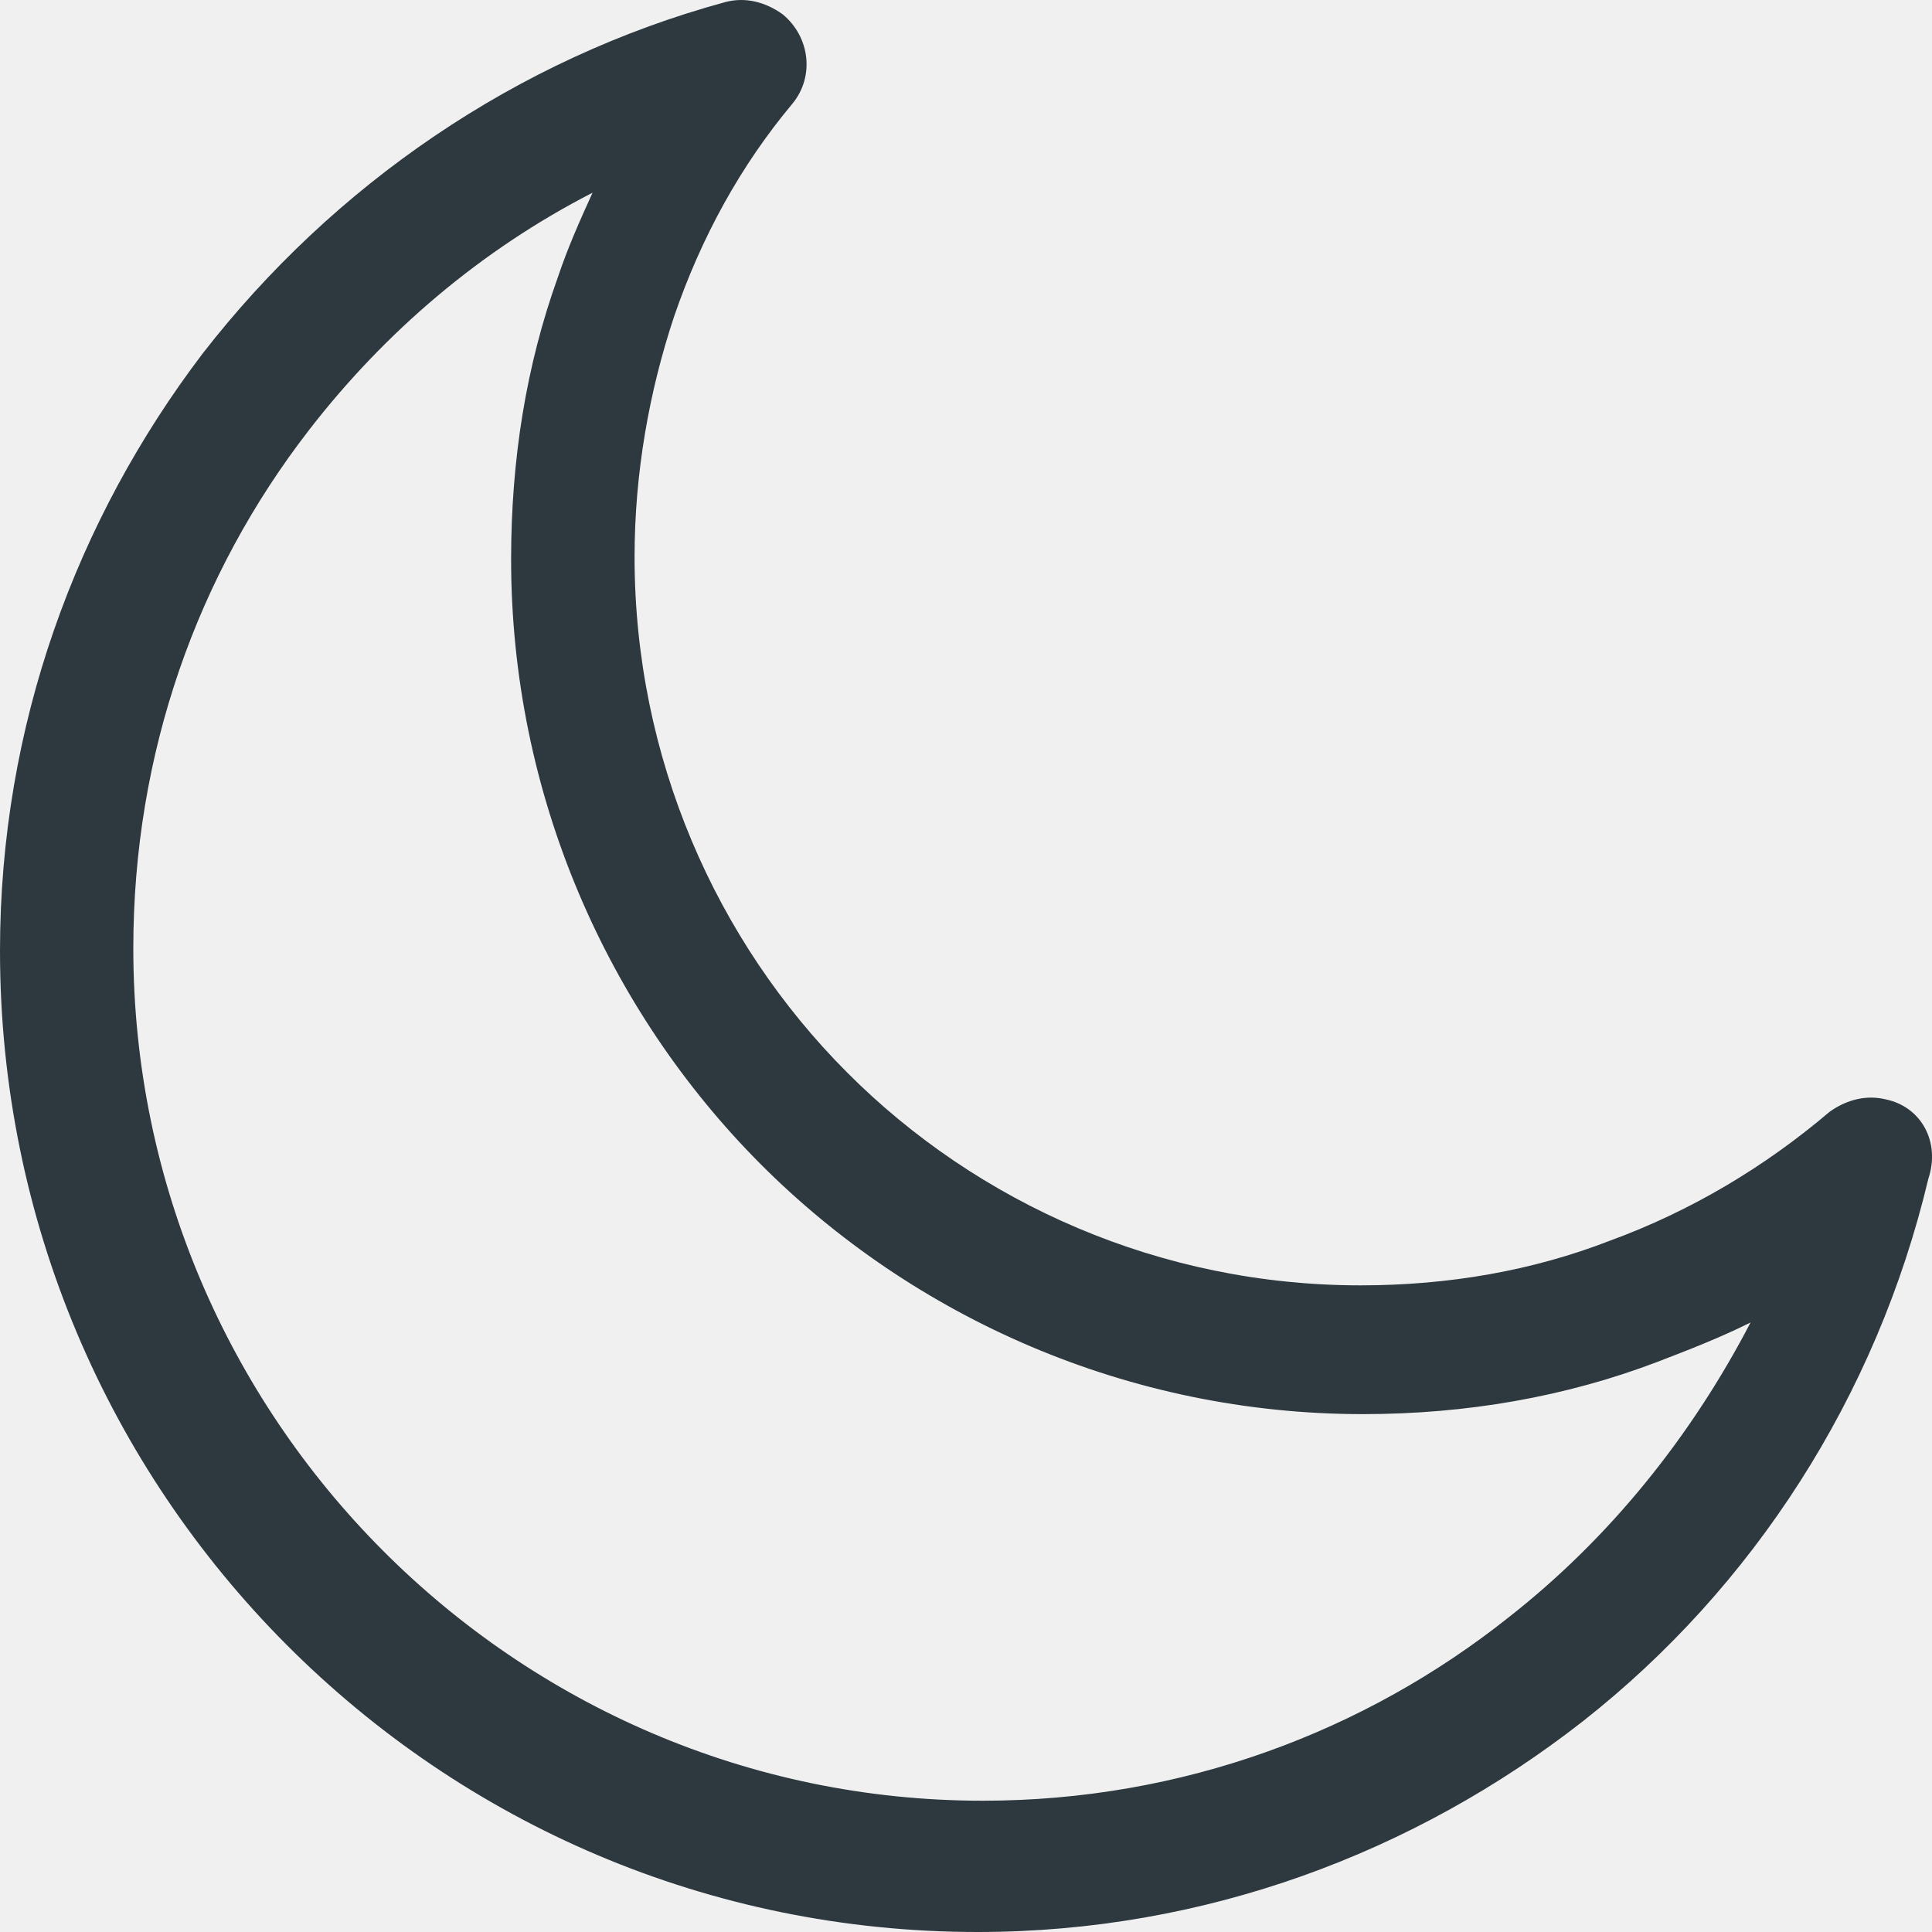
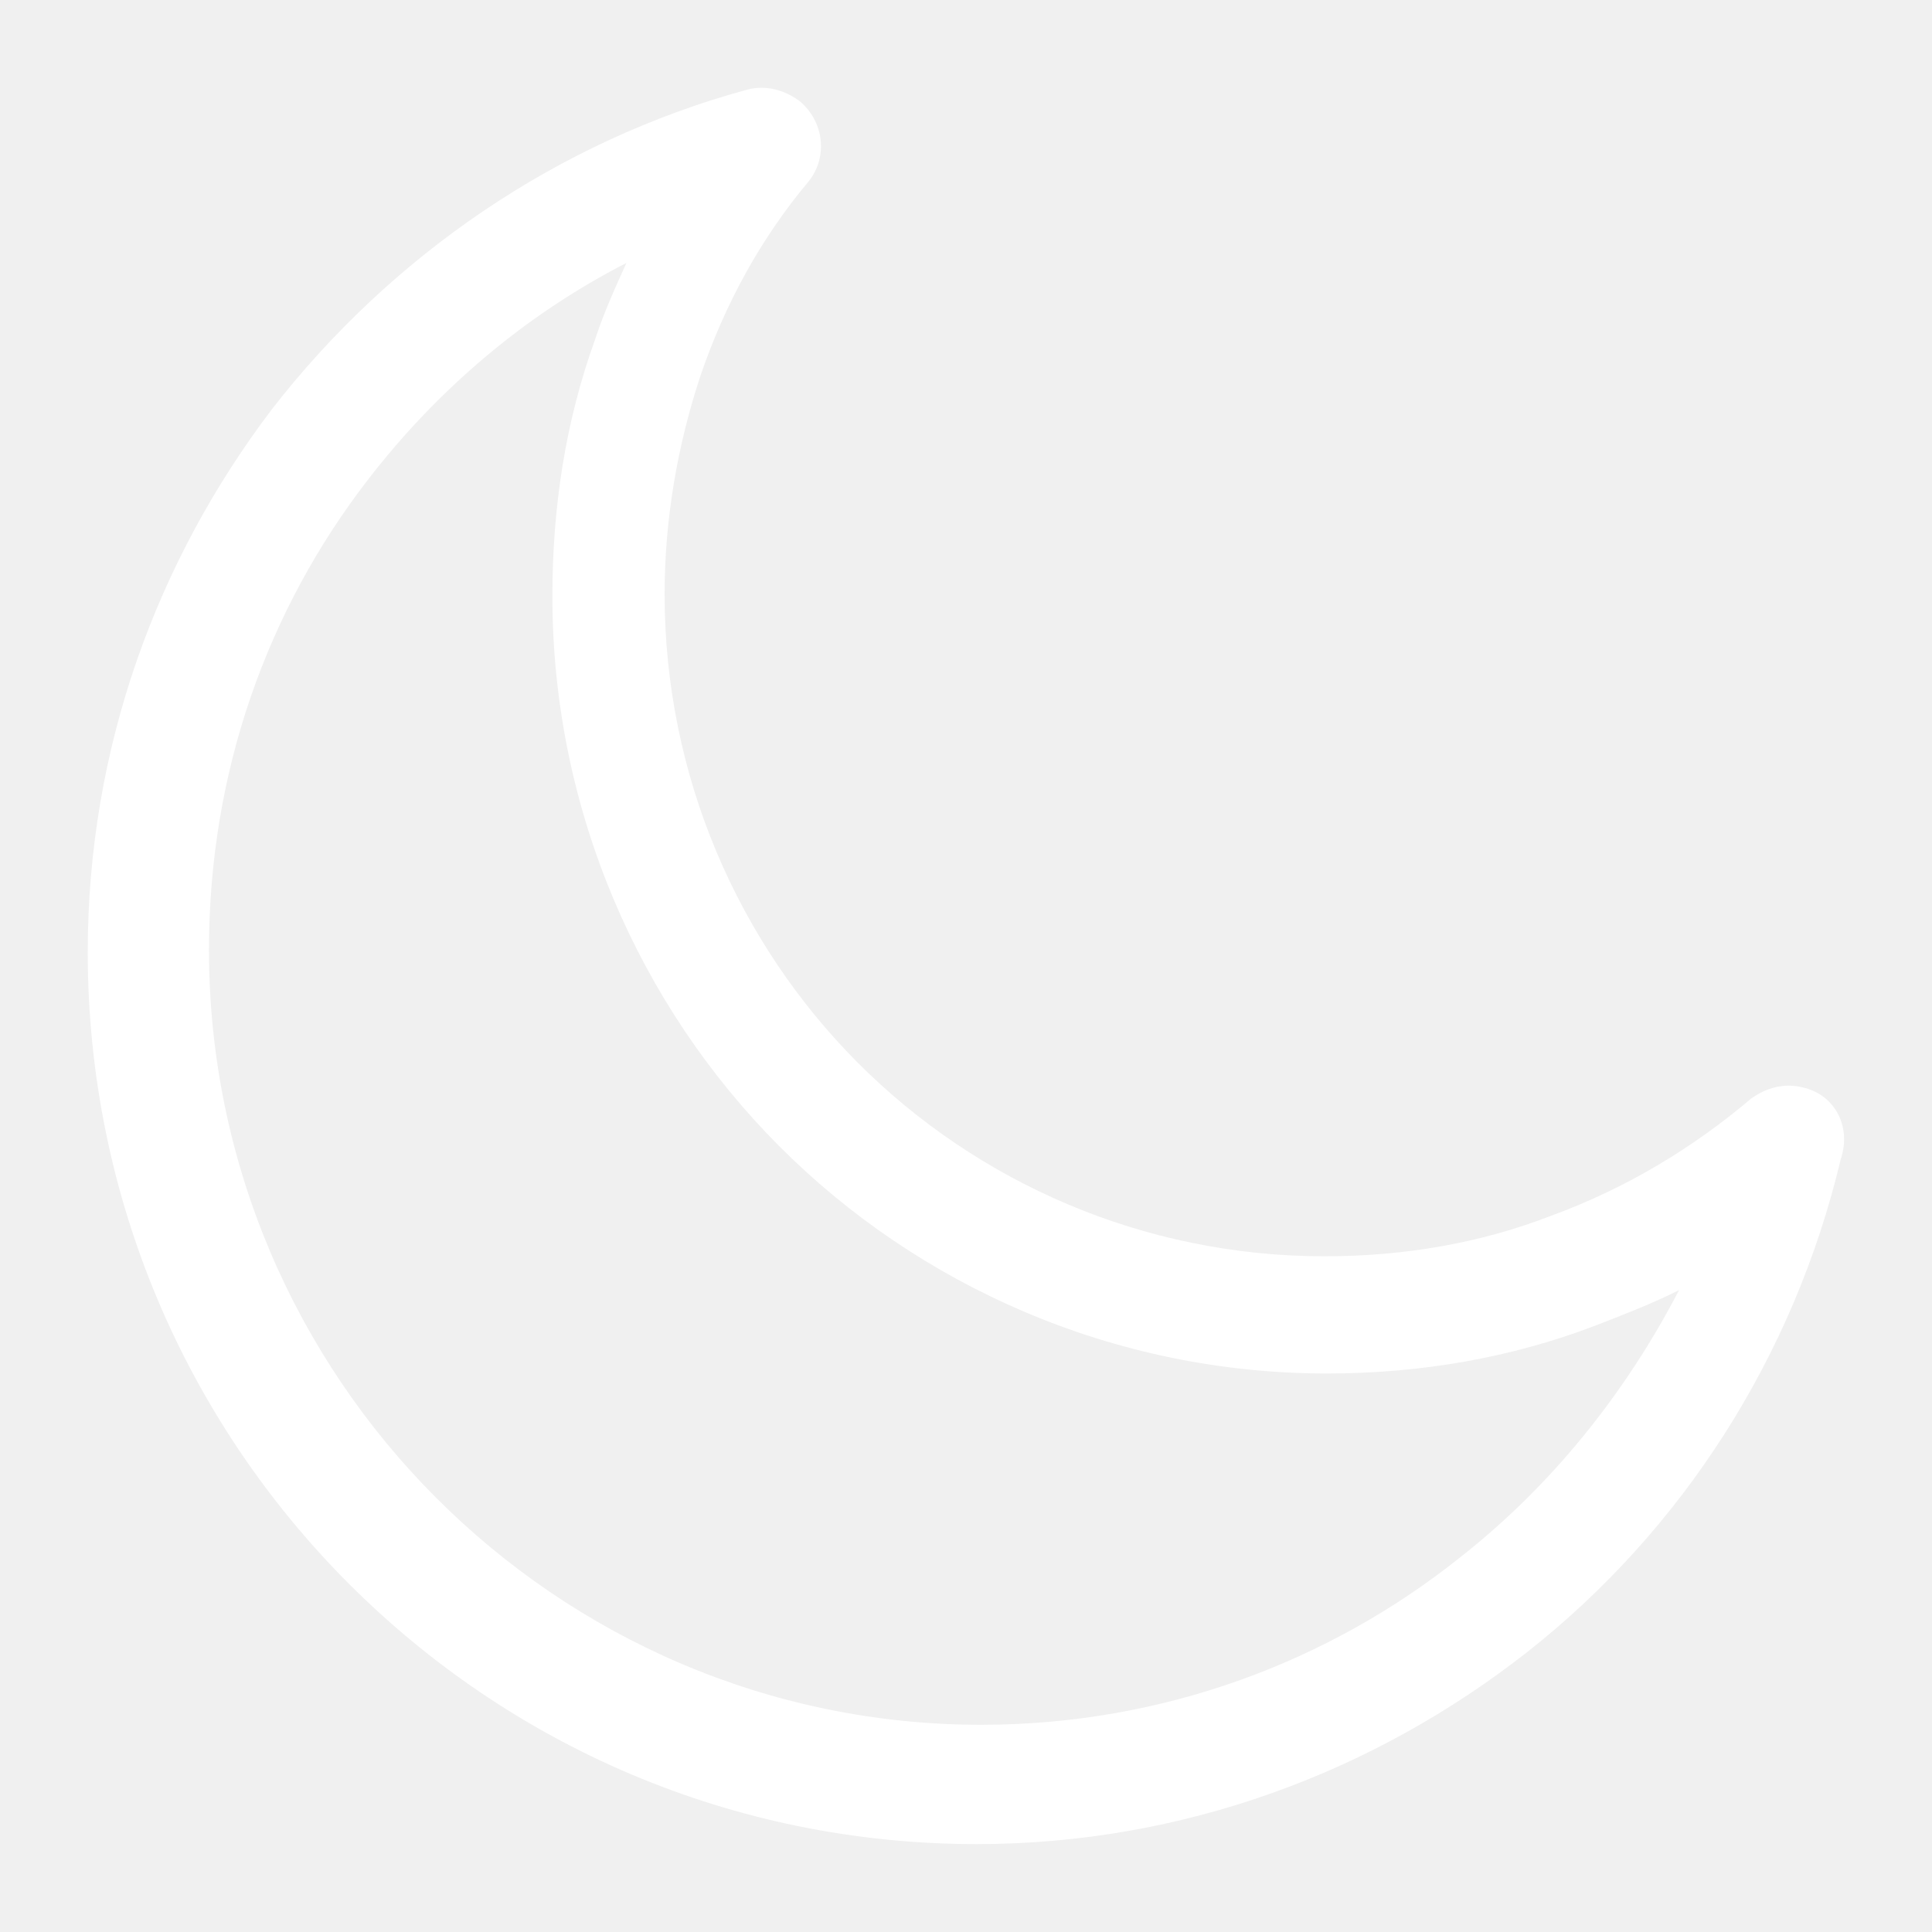
- <svg xmlns="http://www.w3.org/2000/svg" width="20" height="20" viewBox="0 0 20 20" fill="none">
-   <path d="M19.527 11.382C19.323 11.331 19.118 11.382 18.939 11.51C18.275 12.075 17.508 12.536 16.665 12.844C15.872 13.152 15.003 13.306 14.083 13.306C12.013 13.306 10.121 12.459 8.767 11.1C7.412 9.741 6.569 7.843 6.569 5.765C6.569 4.893 6.722 4.046 6.978 3.277C7.259 2.456 7.668 1.712 8.205 1.071C8.435 0.789 8.383 0.379 8.102 0.148C7.923 0.02 7.719 -0.032 7.514 0.02C5.342 0.61 3.45 1.918 2.096 3.662C0.792 5.38 0 7.509 0 9.843C0 12.639 1.125 15.178 2.965 17.025C4.805 18.872 7.335 20 10.121 20C12.473 20 14.645 19.179 16.384 17.82C18.147 16.435 19.425 14.46 19.962 12.203C20.09 11.818 19.885 11.459 19.527 11.382ZM15.617 16.743C14.134 17.922 12.243 18.641 10.173 18.641C7.744 18.641 5.546 17.64 3.962 16.05C2.377 14.46 1.38 12.254 1.38 9.817C1.38 7.791 2.045 5.945 3.195 4.457C3.987 3.431 4.984 2.585 6.134 1.995C6.006 2.277 5.879 2.559 5.776 2.867C5.444 3.79 5.291 4.765 5.291 5.791C5.291 8.227 6.288 10.459 7.872 12.049C9.457 13.639 11.681 14.639 14.109 14.639C15.182 14.639 16.204 14.46 17.15 14.101C17.483 13.973 17.815 13.844 18.122 13.69C17.508 14.87 16.665 15.922 15.617 16.743Z" fill="#2D383F" />
+ <svg xmlns="http://www.w3.org/2000/svg" width="12" height="12" viewBox="0 0 12 12" fill="none">
+   <path d="M11.196 6.754C11.085 6.726 10.973 6.754 10.876 6.824C10.513 7.132 10.095 7.383 9.635 7.551C9.203 7.719 8.729 7.803 8.227 7.803C7.097 7.803 6.066 7.341 5.327 6.6C4.588 5.858 4.128 4.823 4.128 3.69C4.128 3.214 4.212 2.753 4.351 2.333C4.504 1.885 4.727 1.479 5.02 1.13C5.146 0.976 5.118 0.752 4.964 0.626C4.867 0.556 4.755 0.528 4.644 0.556C3.459 0.878 2.427 1.591 1.688 2.543C0.977 3.48 0.545 4.641 0.545 5.914C0.545 7.439 1.158 8.824 2.162 9.832C3.166 10.839 4.546 11.454 6.066 11.454C7.348 11.454 8.533 11.007 9.481 10.265C10.443 9.51 11.14 8.433 11.433 7.201C11.503 6.992 11.391 6.796 11.196 6.754ZM9.063 9.678C8.255 10.321 7.223 10.713 6.094 10.713C4.769 10.713 3.57 10.167 2.706 9.3C1.841 8.433 1.298 7.229 1.298 5.9C1.298 4.795 1.66 3.788 2.288 2.976C2.72 2.417 3.263 1.955 3.891 1.633C3.821 1.787 3.751 1.941 3.696 2.109C3.514 2.613 3.431 3.144 3.431 3.704C3.431 5.033 3.974 6.25 4.839 7.118C5.703 7.985 6.916 8.531 8.241 8.531C8.826 8.531 9.384 8.433 9.9 8.237C10.081 8.167 10.262 8.097 10.429 8.013C10.095 8.656 9.635 9.23 9.063 9.678Z" fill="white" />
</svg>
